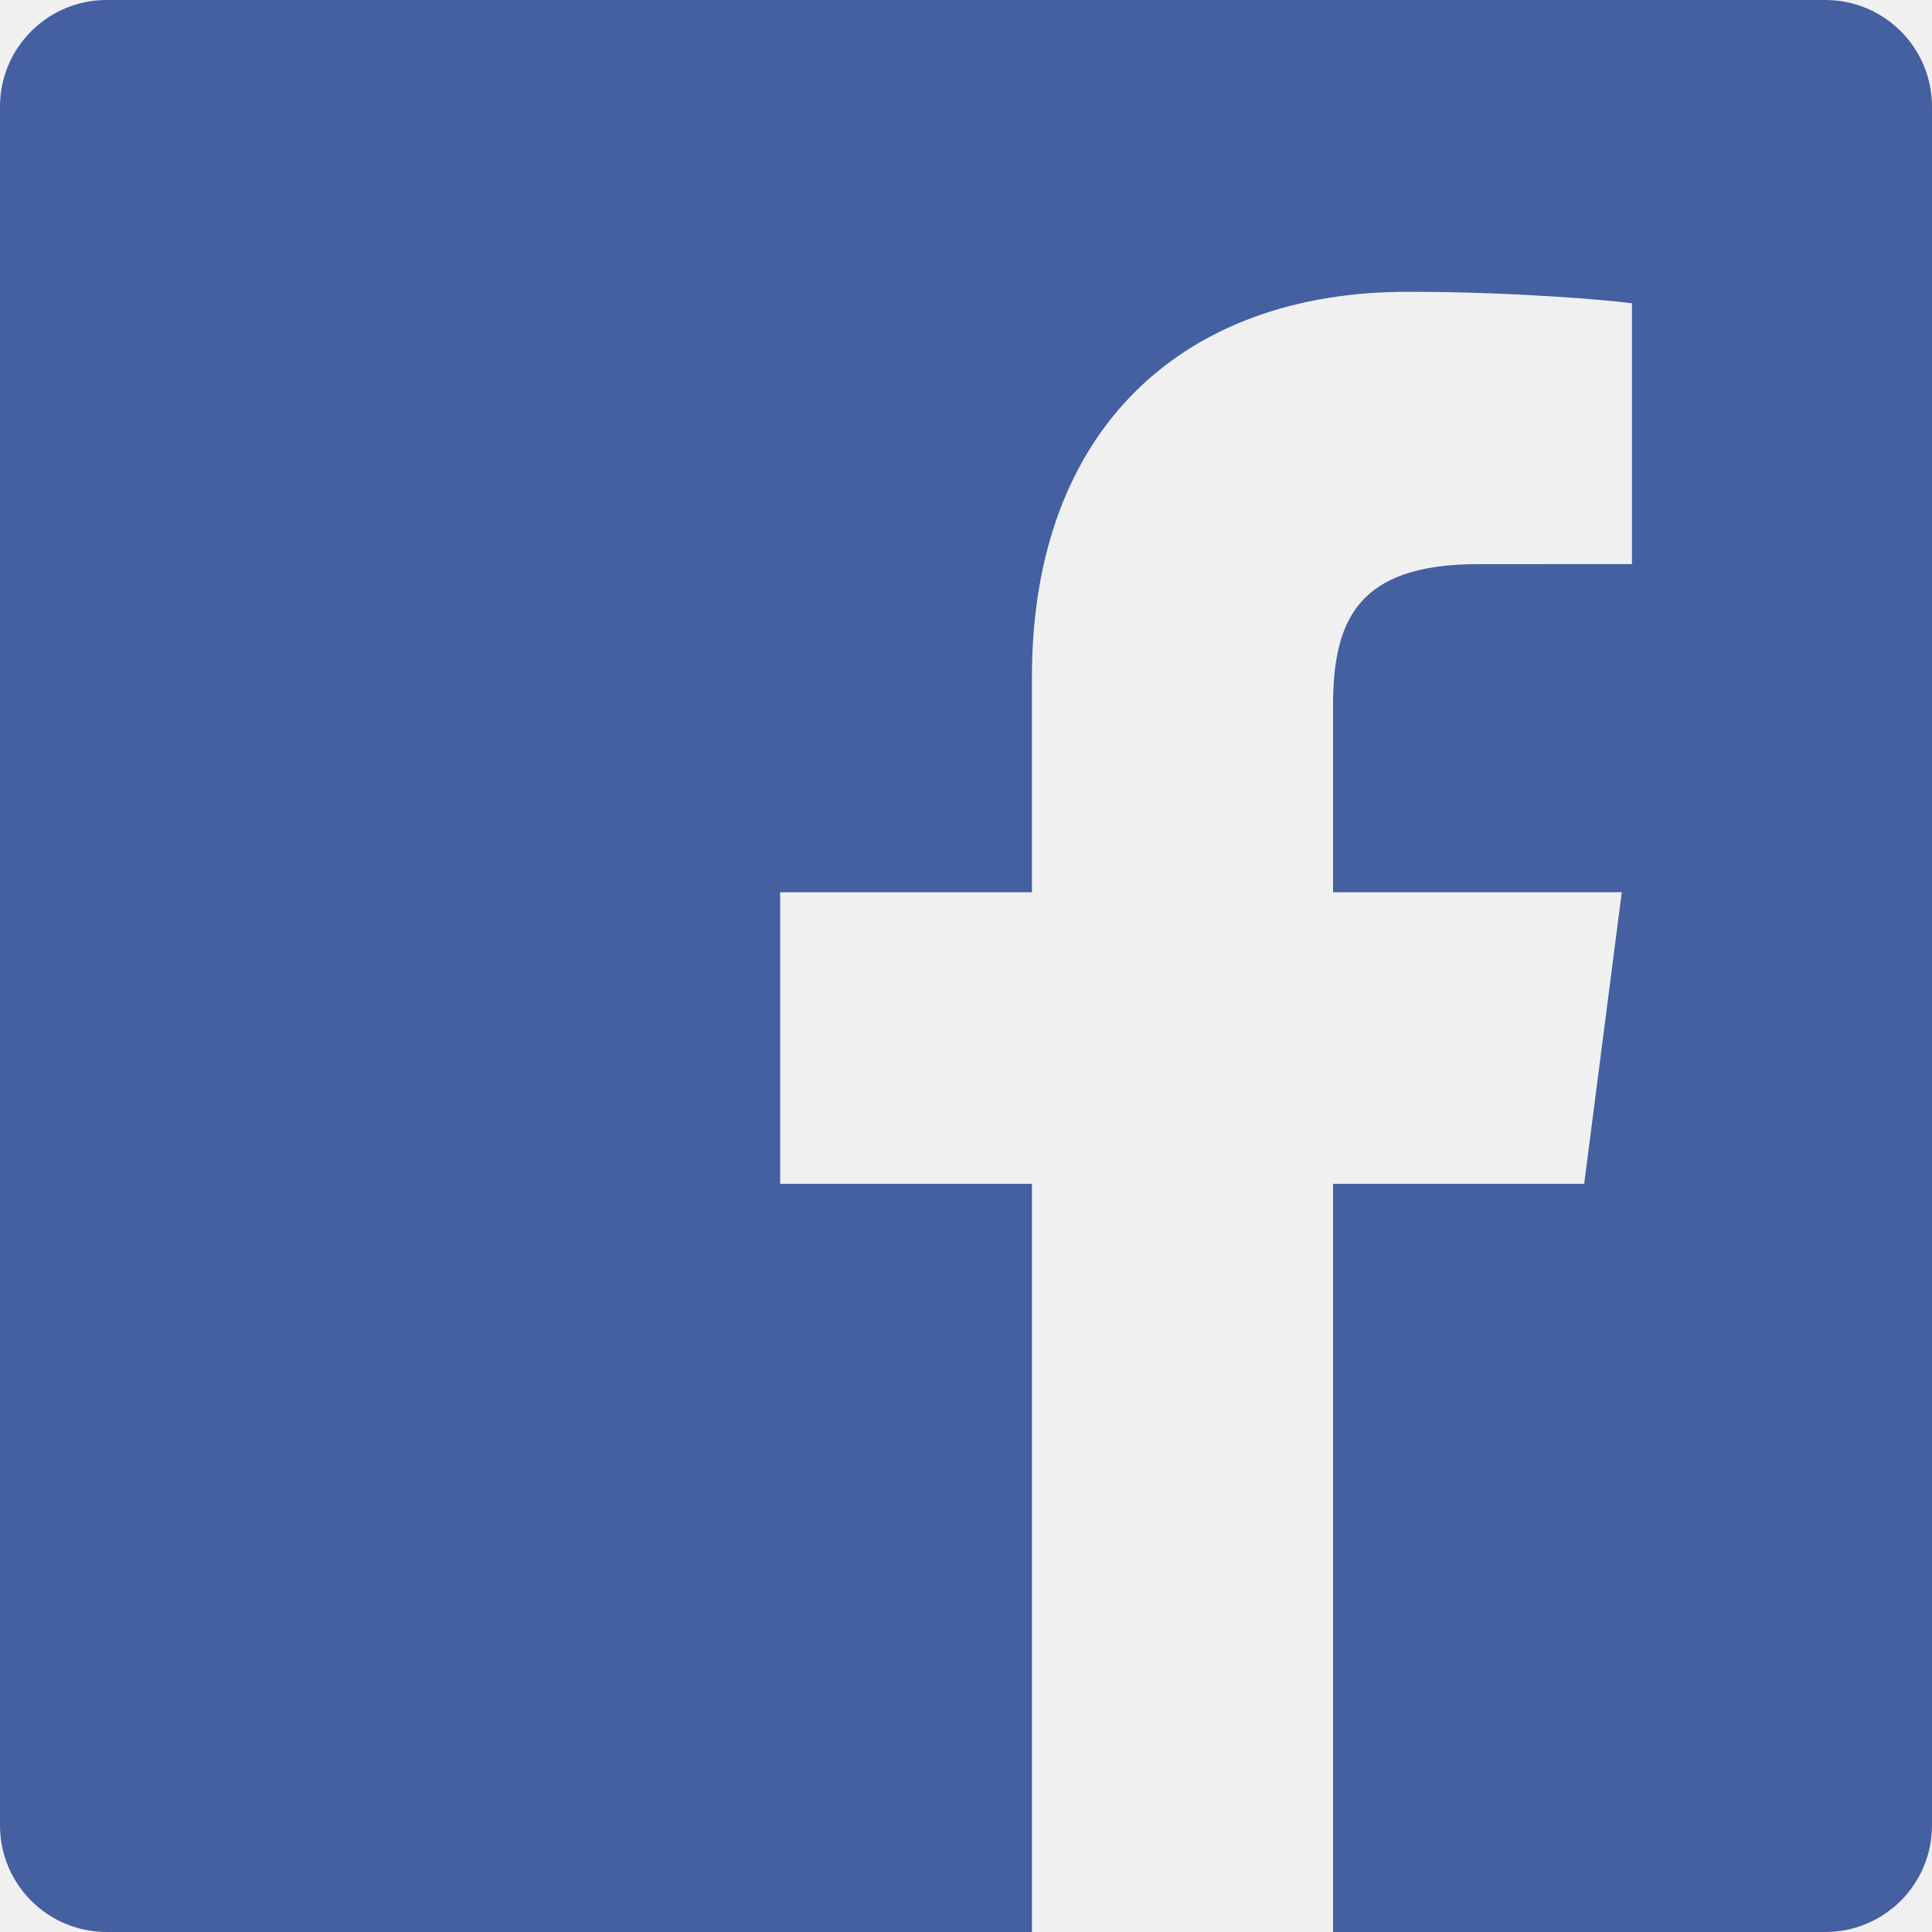
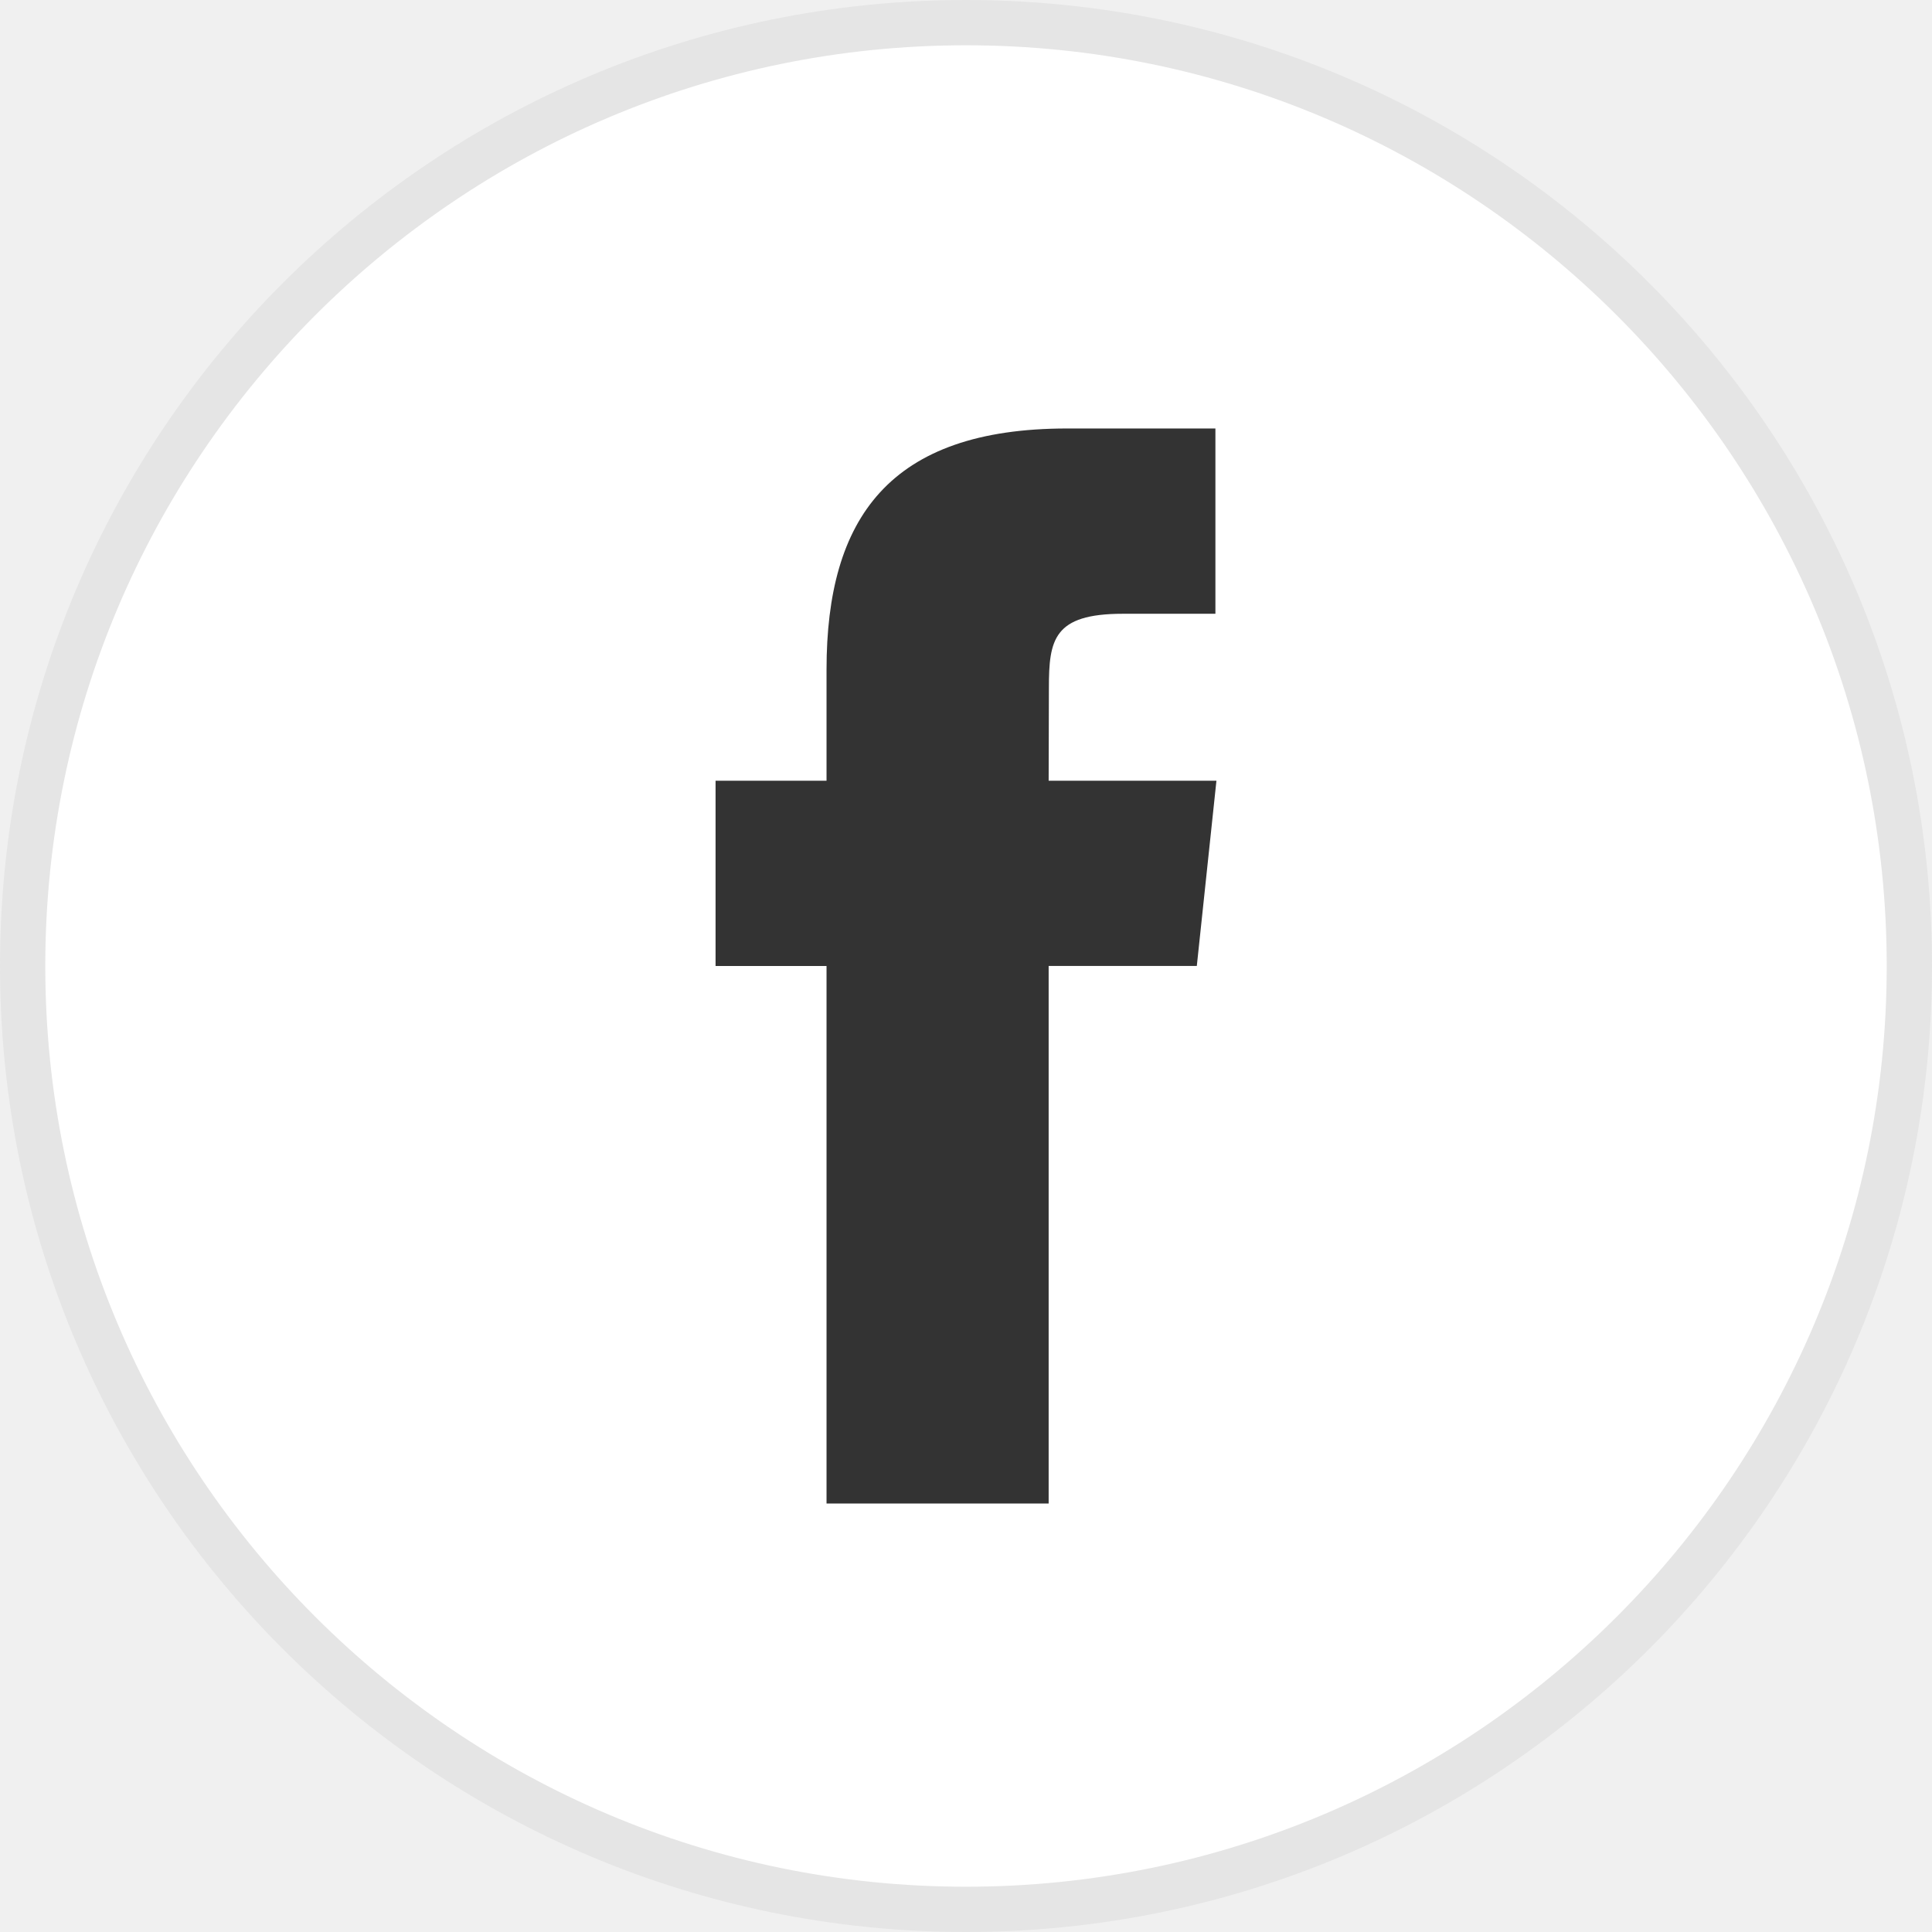
- <svg xmlns="http://www.w3.org/2000/svg" enable-background="new 0 0 128 128" id="Social_Icons" version="1.1" viewBox="0 0 128 128" xml:space="preserve">
-   <g id="_x31__stroke">
-     <g id="Facebook_1_">
-       <rect fill="none" height="128" width="128" />
-       <path clip-rule="evenodd" d="M68.369,128H7.065C3.162,128,0,124.836,0,120.935    V7.065C0,3.162,3.162,0,7.065,0h113.871C124.837,0,128,3.162,128,7.065v113.87c0,3.902-3.163,7.065-7.064,7.065H88.318V78.431    h16.638l2.491-19.318H88.318V46.78c0-5.593,1.553-9.404,9.573-9.404l10.229-0.004V20.094c-1.769-0.235-7.841-0.761-14.906-0.761    c-14.749,0-24.846,9.003-24.846,25.535v14.246H51.688v19.318h16.681V128z" fill="#4460A0" fill-rule="evenodd" id="Facebook" />
+ <svg xmlns="http://www.w3.org/2000/svg" enable-background="new 0 0 32 32" version="1.1" viewBox="0 0 32 32" xml:space="preserve">
+   <g id="Flat_copy">
+     <g>
+       <g>
+         <path d="M16,31.625c-8.616,0-15.625-7.01-15.625-15.625C0.375,7.384,7.384,0.375,16,0.375     c8.615,0,15.625,7.009,15.625,15.625C31.625,24.615,24.615,31.625,16,31.625z" fill="#FFFFFF" />
+         <path d="M16,0.75c8.409,0,15.25,6.841,15.25,15.25S24.409,31.25,16,31.25S0.75,24.409,0.75,16S7.591,0.75,16,0.75      M16,0C7.163,0,0,7.163,0,16c0,8.836,7.163,16,16,16s16-7.164,16-16C32,7.163,24.837,0,16,0L16,0z" fill="#E5E5E5" />
+       </g>
    </g>
+     <path d="M13.69,24.903h3.679v-8.904h2.454l0.325-3.068h-2.779l0.004-1.536c0-0.8,0.076-1.229,1.224-1.229h1.534   V7.097h-2.455c-2.949,0-3.986,1.489-3.986,3.992v1.842h-1.838v3.069h1.838V24.903z" fill="#333333" />
  </g>
</svg>
